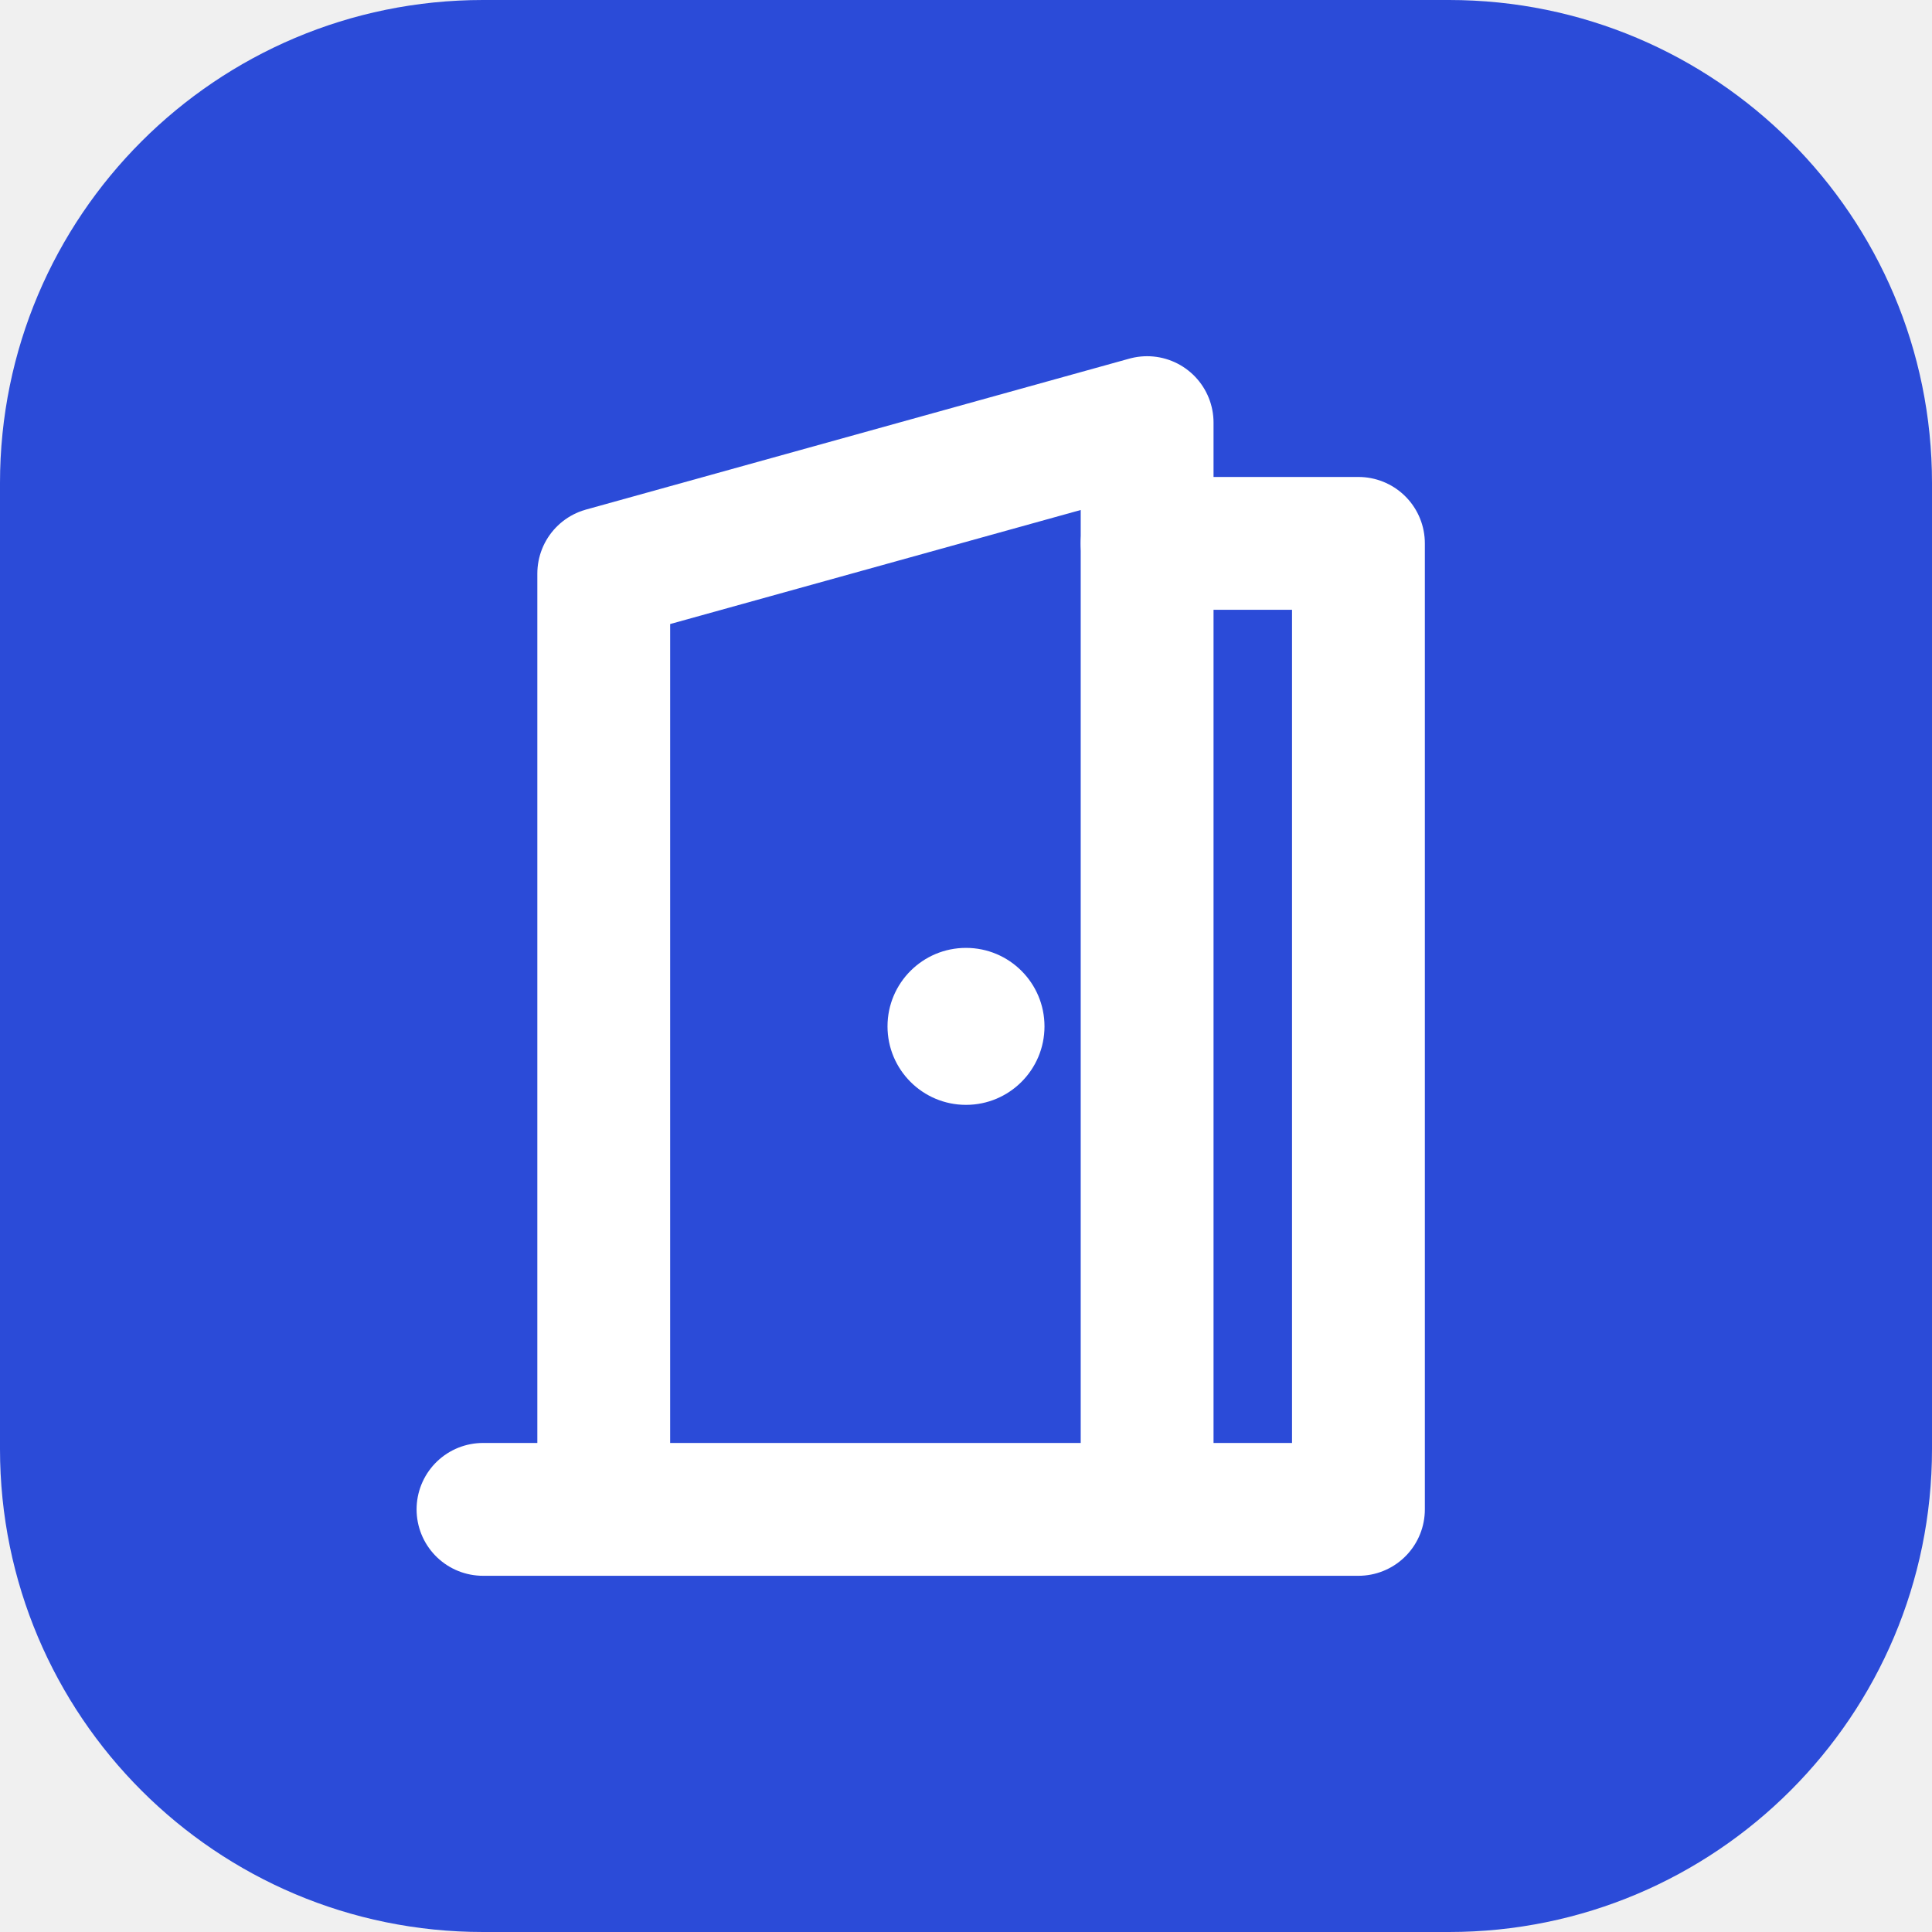
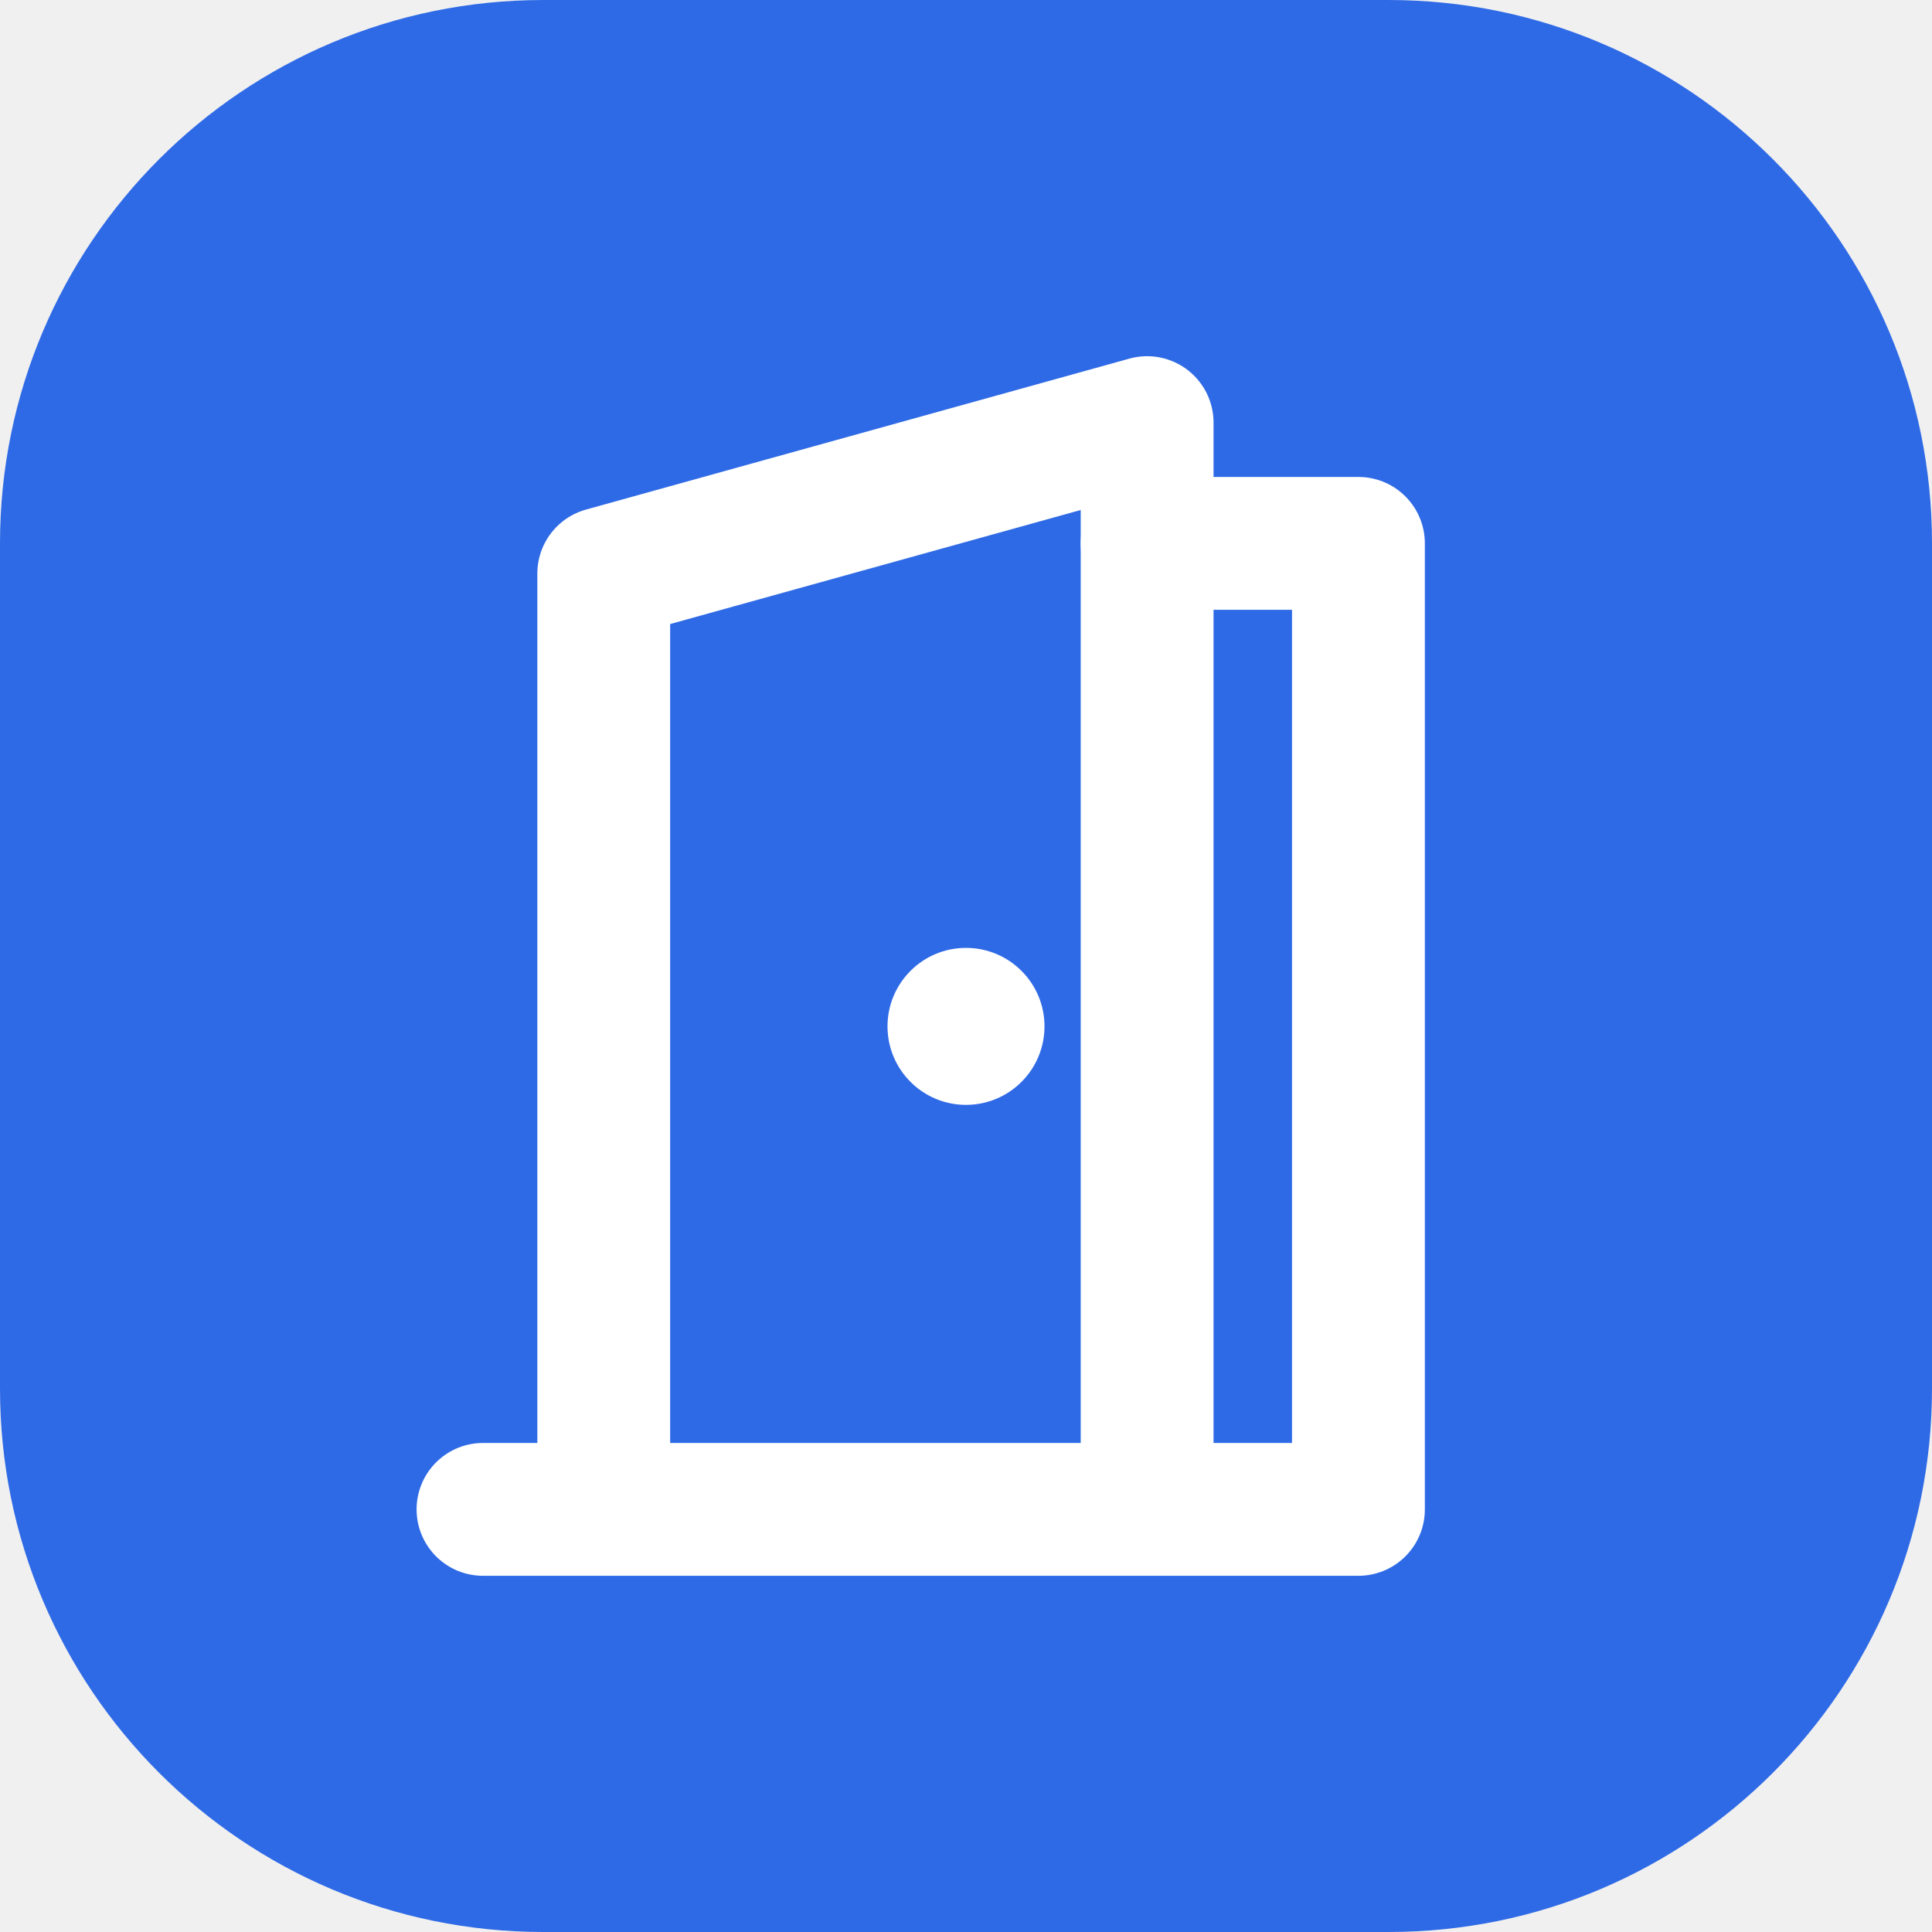
<svg xmlns="http://www.w3.org/2000/svg" viewBox="0 0 32 32">
-   <rect width="32" height="32" rx="8" fill="#2B4BD8" />
-   <path d="M10 25V9.5L19 7v18" fill="none" stroke="#fff" stroke-width="2.2" stroke-linejoin="round" />
-   <path d="M19 9h3.5v16H8" fill="none" stroke="#fff" stroke-width="2.2" stroke-linecap="round" stroke-linejoin="round" />
-   <circle cx="16" cy="17" r="1.3" fill="#fff" />
+   <rect width="32" height="32" rx="9" fill="#2F6AE6" />
+   <path d="M10 25V9.5L19 7v18" fill="none" stroke="#FFFFFF" stroke-width="2.2" stroke-linejoin="round" />
+   <path d="M19 9h3.5v16H8" fill="none" stroke="#FFFFFF" stroke-width="2.2" stroke-linecap="round" stroke-linejoin="round" />
+   <circle cx="16" cy="17" r="1.3" fill="#FFFFFF" />
</svg>
